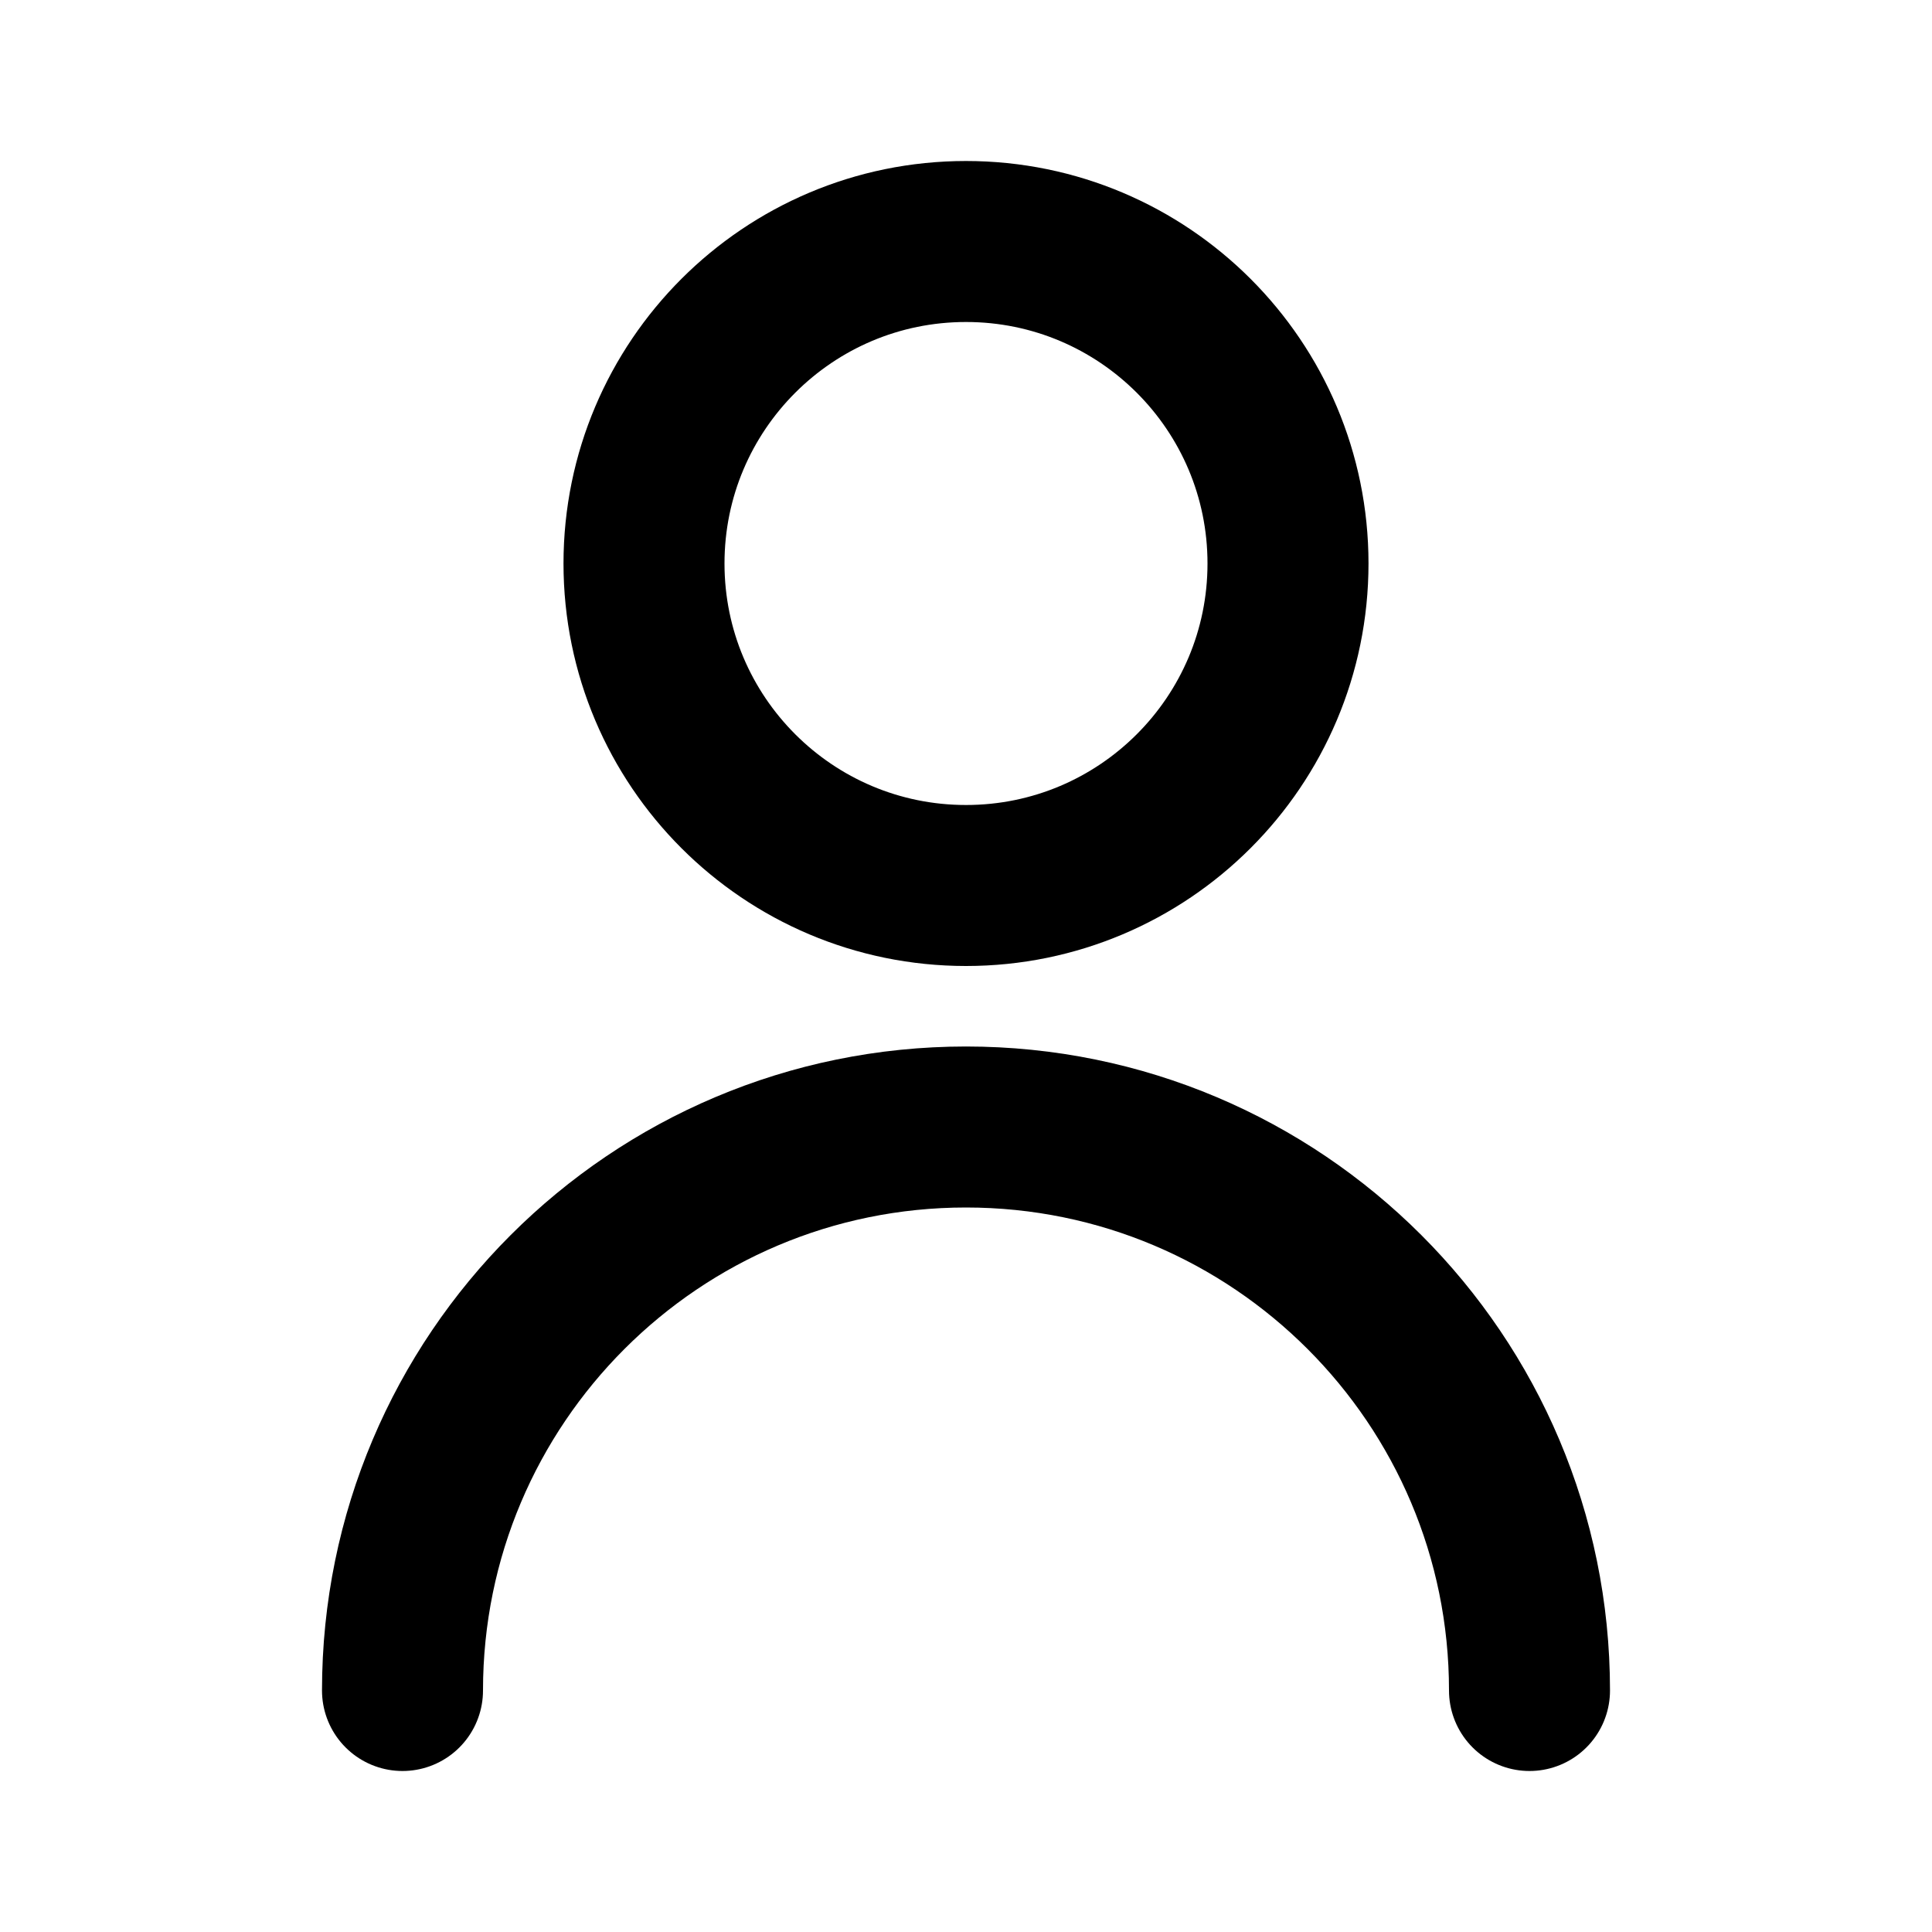
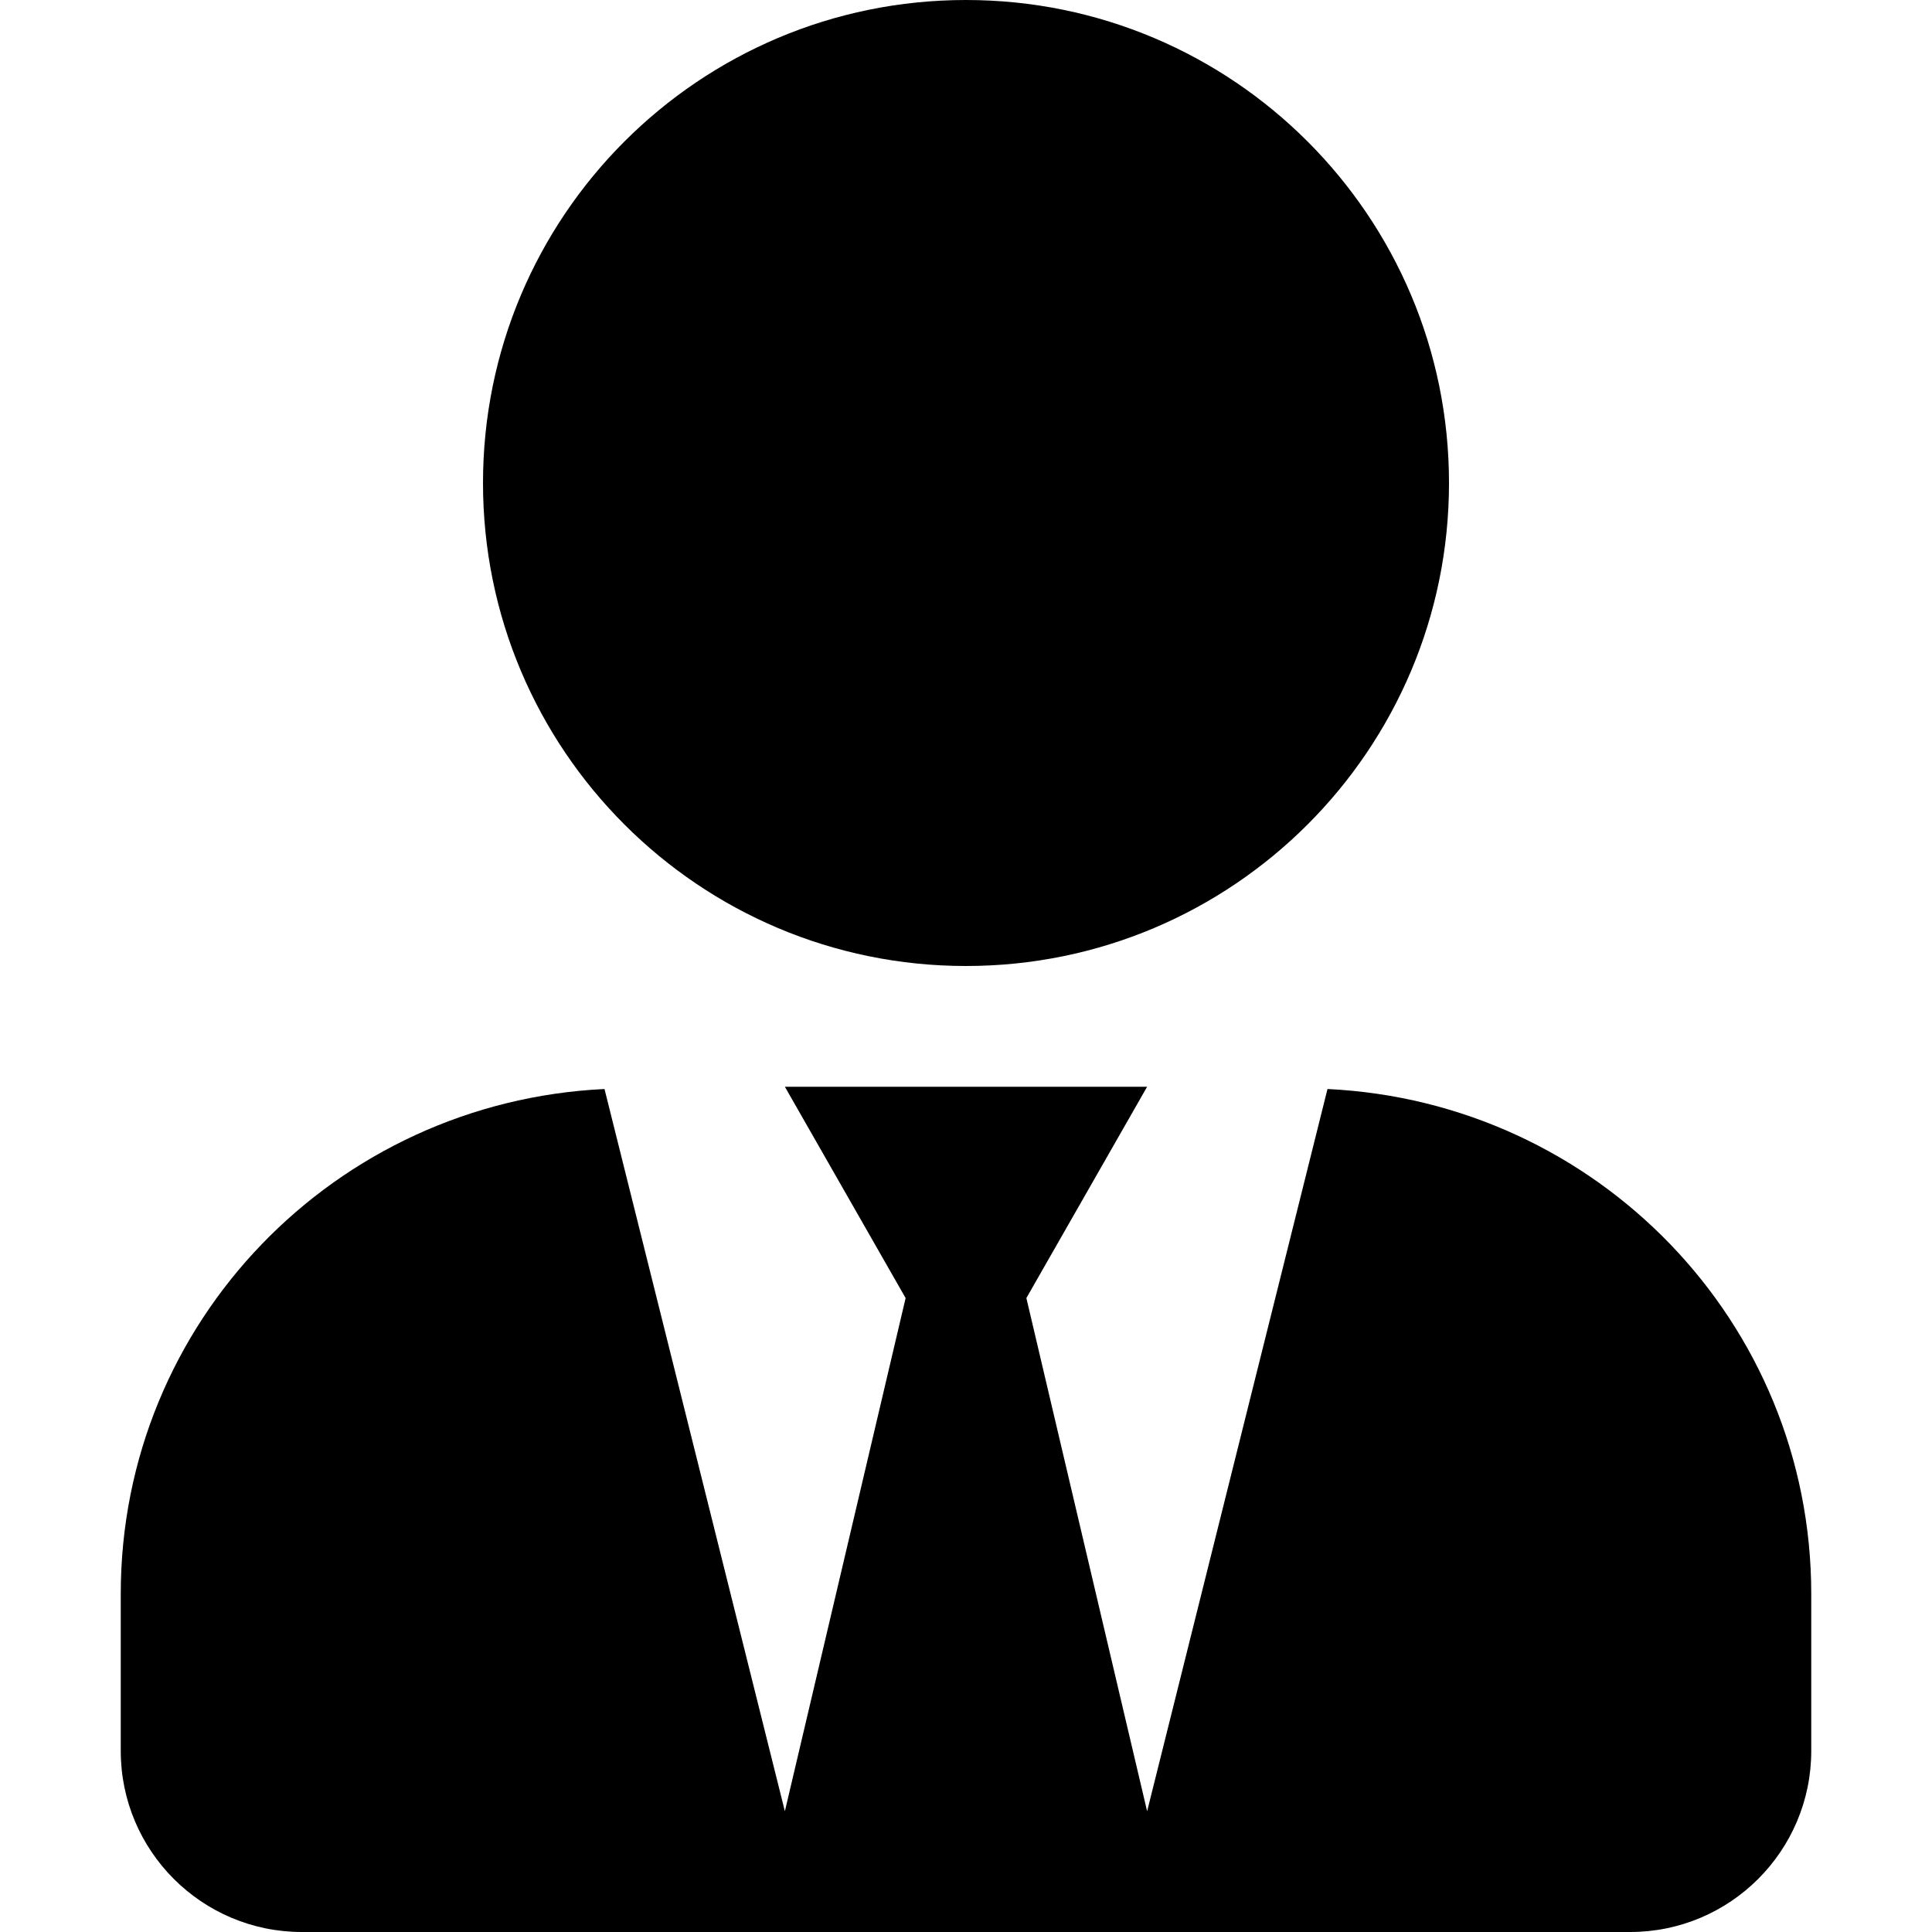
- <svg xmlns="http://www.w3.org/2000/svg" width="90px" height="90px" viewBox="0 0 24 24" fill="none">
+ <svg xmlns="http://www.w3.org/2000/svg" fill="#000000" width="100px" height="100px" viewBox="-32 0 512 512">
  <g id="SVGRepo_bgCarrier" stroke-width="0" />
  <g id="SVGRepo_tracerCarrier" stroke-linecap="round" stroke-linejoin="round" />
  <g id="SVGRepo_iconCarrier">
-     <path d="M5 21C5 17.134 8.134 14 12 14C15.866 14 19 17.134 19 21M16 7C16 9.209 14.209 11 12 11C9.791 11 8 9.209 8 7C8 4.791 9.791 3 12 3C14.209 3 16 4.791 16 7Z" stroke="#000000" stroke-width="2" stroke-linecap="round" stroke-linejoin="round" />
+     <path d="M224 256c70.7 0 128-57.3 128-128S294.7 0 224 0 96 57.3 96 128s57.3 128 128 128zm95.8 32.6L272 480l-32-136 32-56h-96l32 56-32 136-47.8-191.4C56.9 292 0 350.3 0 422.4V464c0 26.5 21.5 48 48 48h352c26.5 0 48-21.5 48-48v-41.6c0-72.1-56.9-130.4-128.2-133.8z" />
  </g>
</svg>
